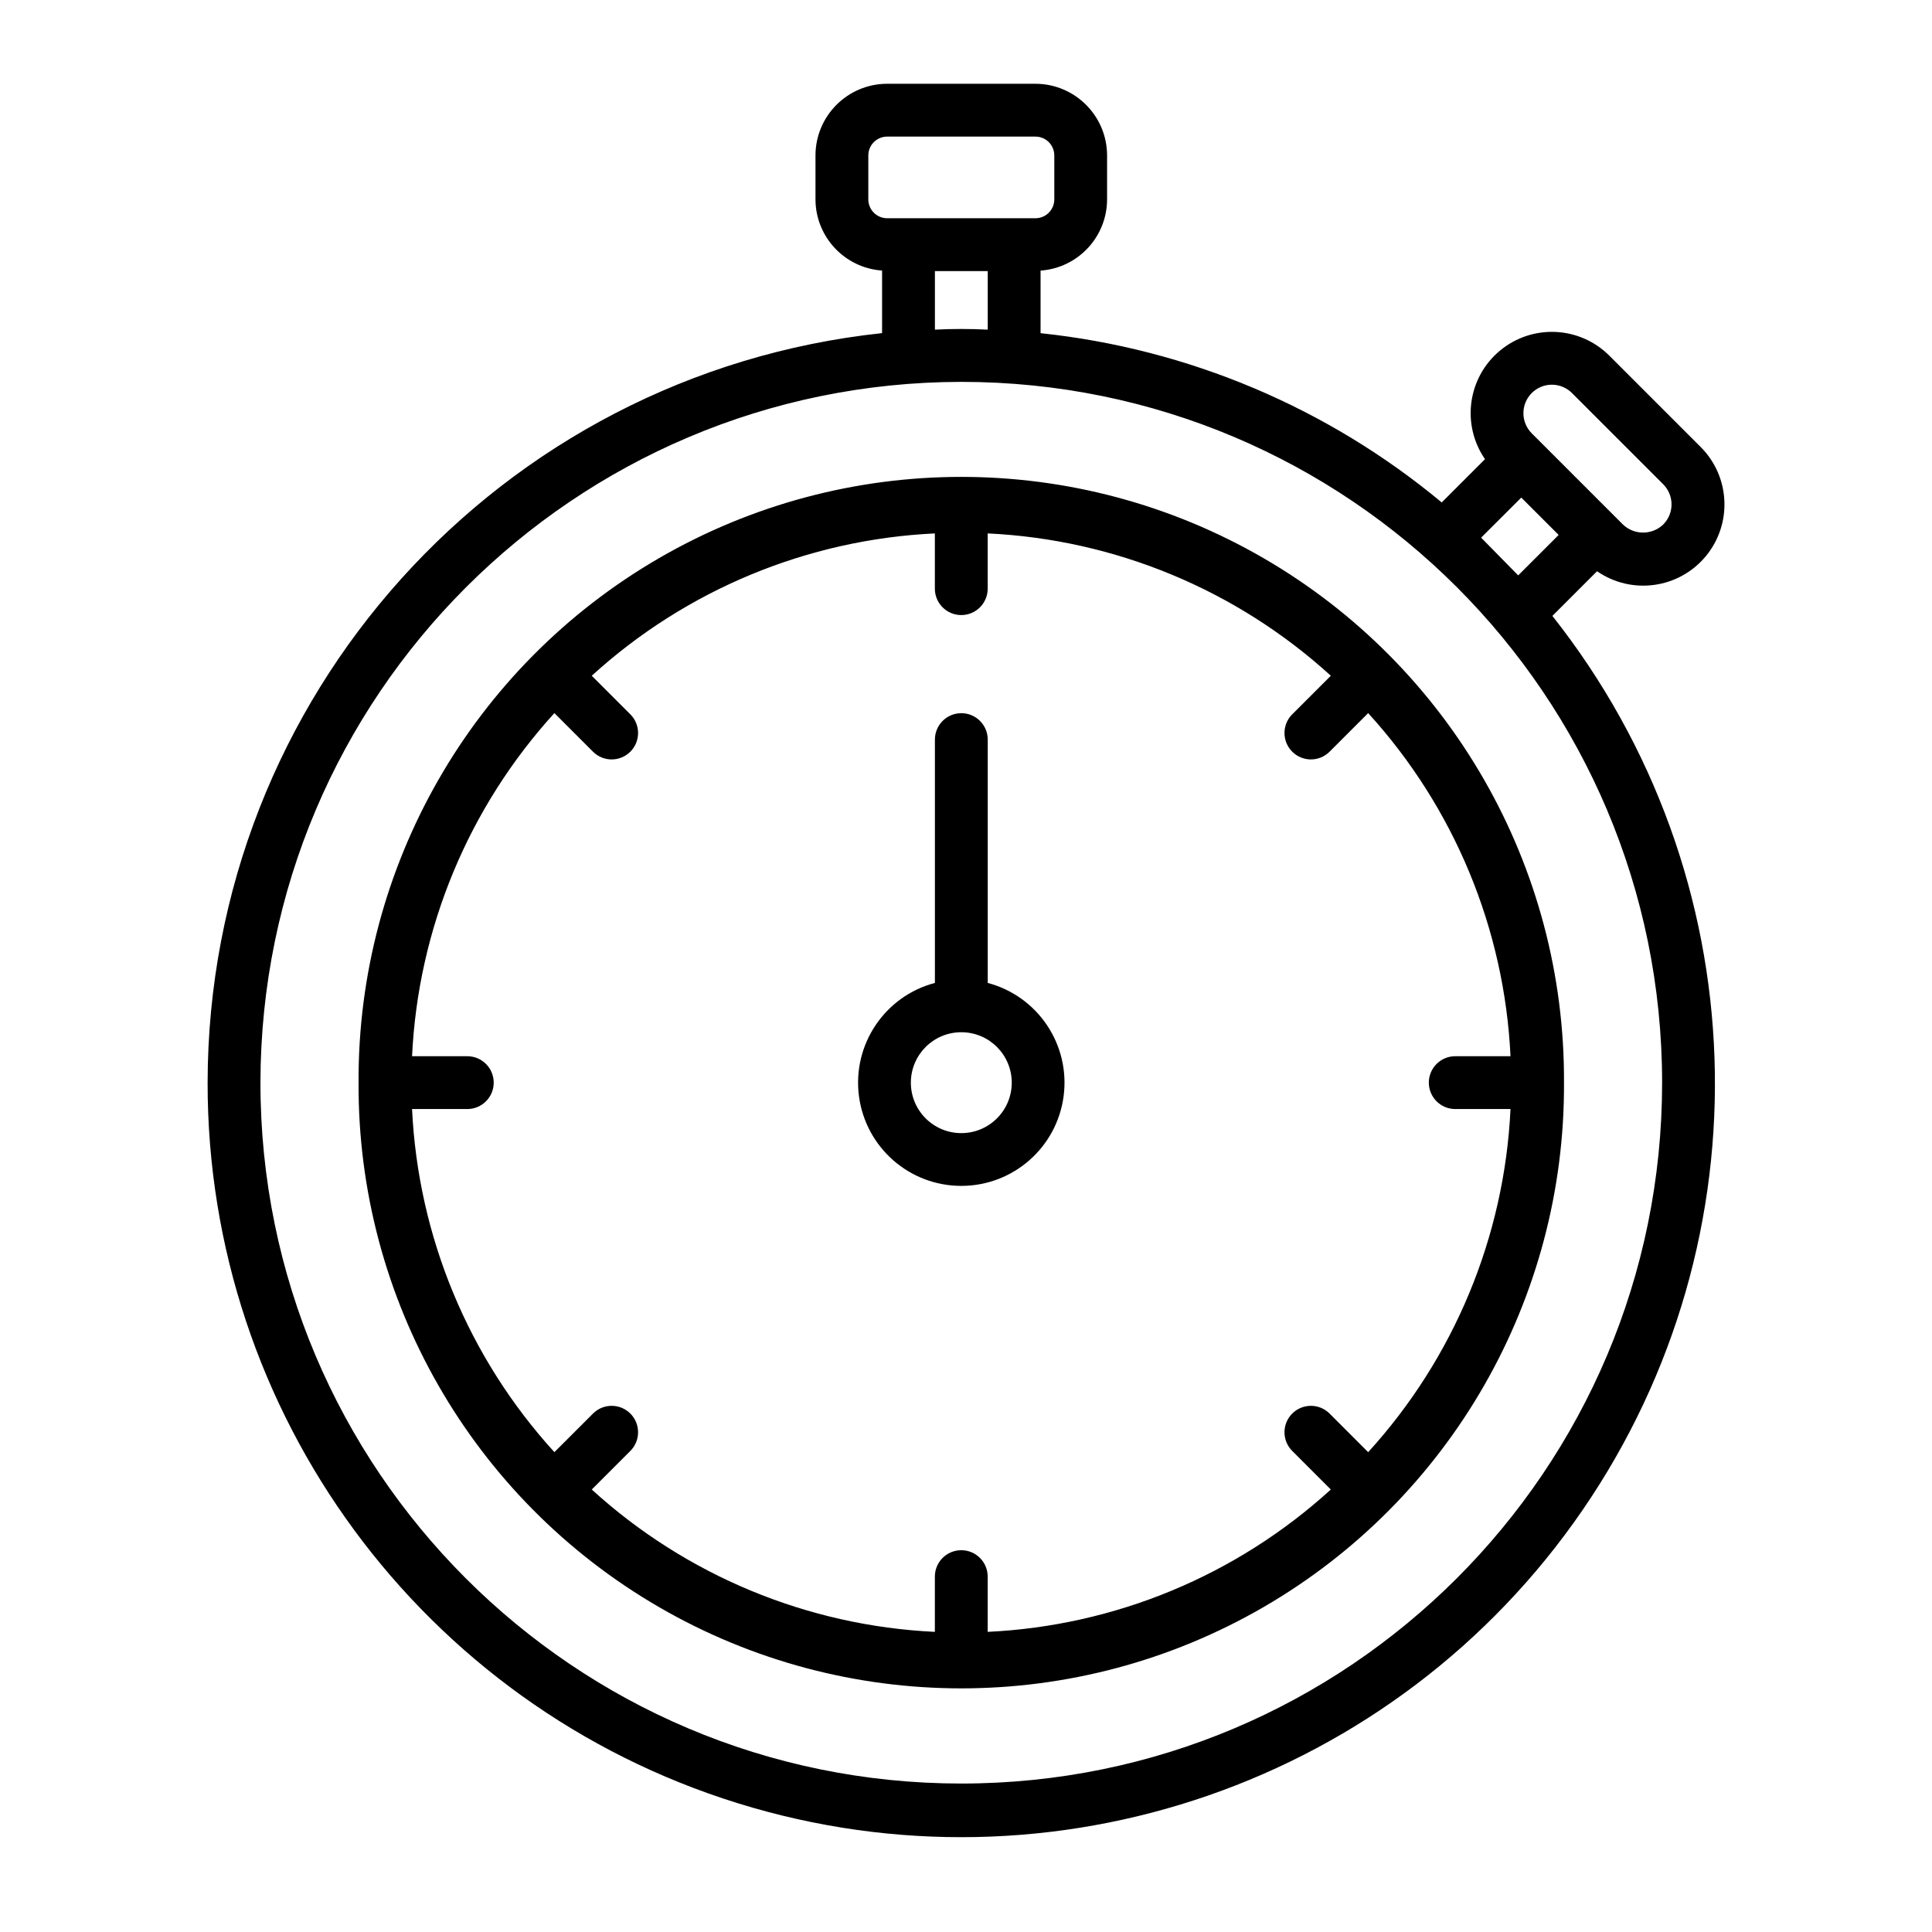
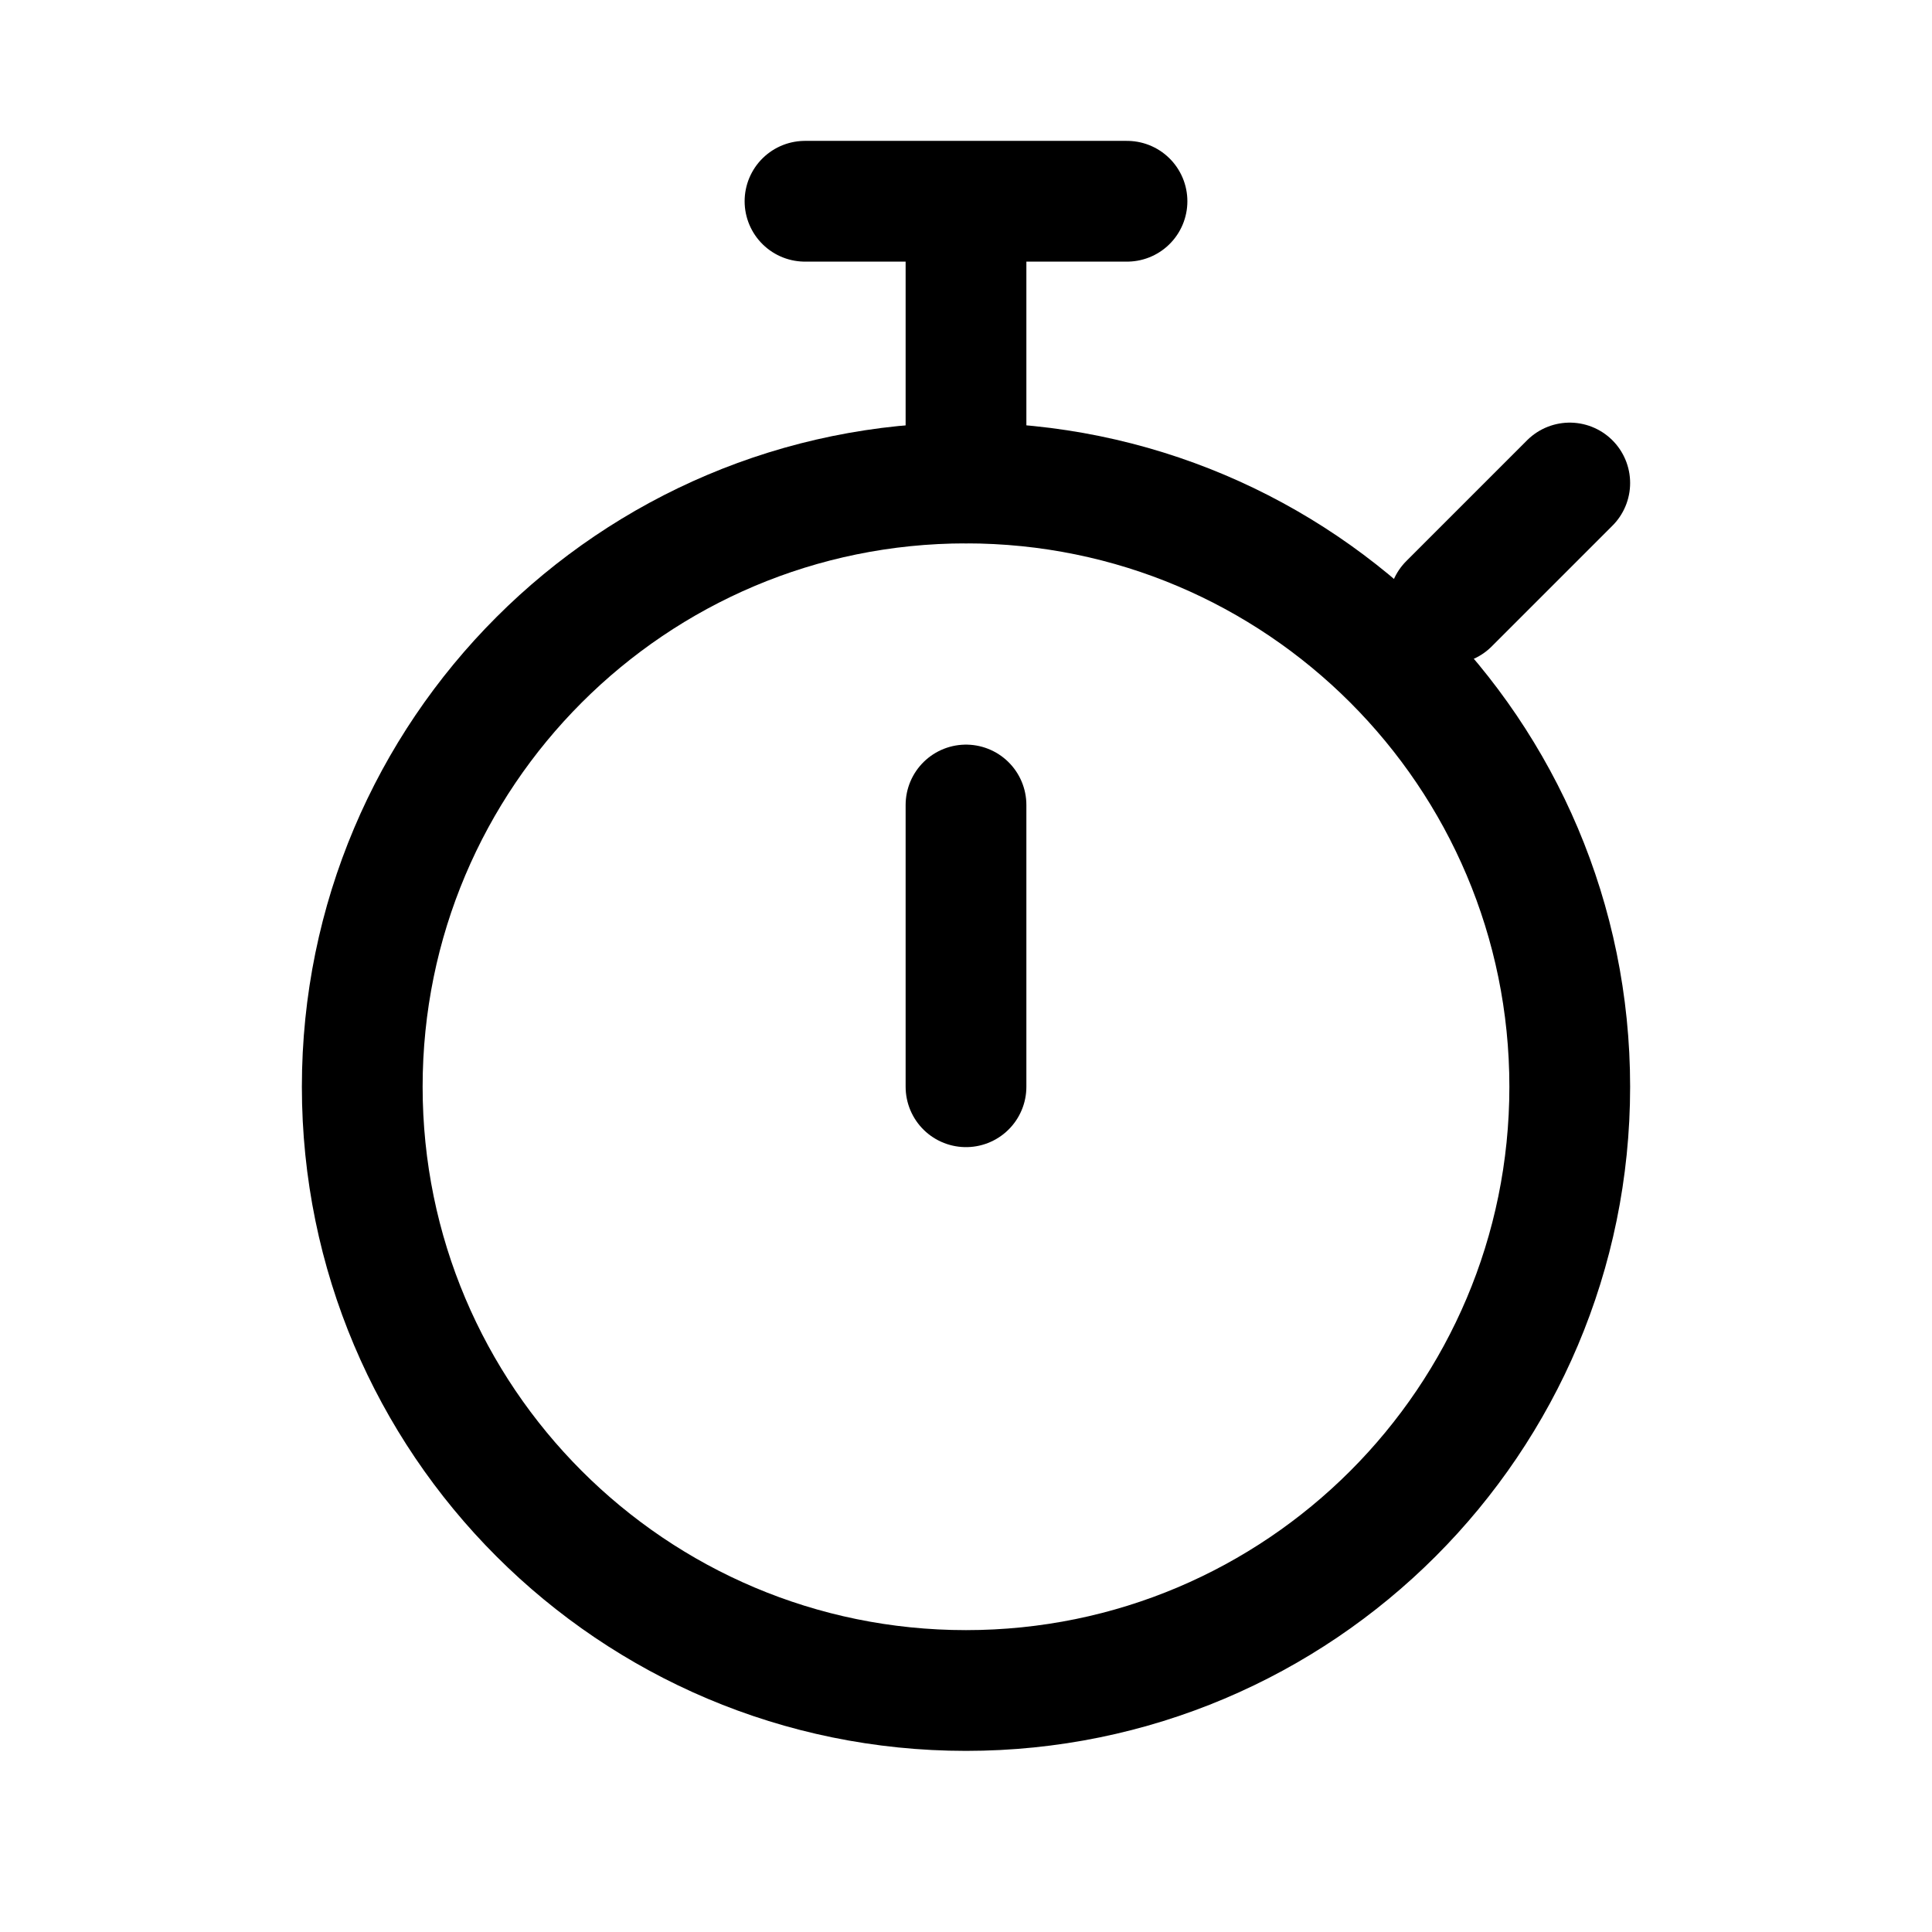
- <svg xmlns="http://www.w3.org/2000/svg" fill="currentColor" viewBox="0 0 128 128">
-   <path d="M13.755 71.727a49.932 49.932 0 1 0 89.094-30.921l2.96-2.96a5.381 5.381 0 0 0 6.858-8.238l-6.043-6.042a5.381 5.381 0 0 0-8.239 6.855l-2.867 2.867A49.7 49.7 0 0 0 68.94 22.074v-4.146a4.74 4.74 0 0 0 4.407-4.716V10.3a4.756 4.756 0 0 0-4.75-4.75h-9.819a4.756 4.756 0 0 0-4.75 4.75v2.909a4.74 4.74 0 0 0 4.412 4.716v4.145a50 50 0 0 0-44.685 49.657m87.726-45.686a1.884 1.884 0 0 1 2.668 0l6.043 6.042a1.89 1.89 0 0 1 0 2.668 1.933 1.933 0 0 1-2.668 0l-6.043-6.043a1.89 1.89 0 0 1 0-2.667m-.692 6.925 2.476 2.475-2.681 2.68-2.456-2.5zM57.528 13.212V10.3a1.25 1.25 0 0 1 1.25-1.25H68.6a1.25 1.25 0 0 1 1.25 1.25v2.909a1.25 1.25 0 0 1-1.25 1.25h-9.822a1.25 1.25 0 0 1-1.25-1.247m4.412 4.75h3.5v3.878a34 34 0 0 0-3.5 0zm1.747 7.338a46.432 46.432 0 1 1-46.432 46.427A46.485 46.485 0 0 1 63.687 25.3m0 53.268a6.837 6.837 0 0 0 1.753-13.446V49a1.75 1.75 0 0 0-3.5 0v16.121a6.837 6.837 0 0 0 1.747 13.447m-.017-10.18h.038a3.342 3.342 0 1 1-.038 0m-39.914 3.339a39.932 39.932 0 1 0 79.863 0 39.932 39.932 0 1 0-79.863 0m7.2-1.75H27.3a36.3 36.3 0 0 1 9.43-22.732l2.579 2.578a1.75 1.75 0 0 0 2.474-2.475l-2.578-2.578a36.3 36.3 0 0 1 22.732-9.43V39a1.75 1.75 0 0 0 3.5 0v-3.66a36.3 36.3 0 0 1 22.733 9.43l-2.578 2.578a1.75 1.75 0 0 0 2.474 2.475l2.578-2.578a36.3 36.3 0 0 1 9.431 22.732h-3.661a1.75 1.75 0 0 0 0 3.5h3.661a36.3 36.3 0 0 1-9.431 22.733l-2.578-2.579a1.75 1.75 0 0 0-2.474 2.475l2.578 2.579a36.3 36.3 0 0 1-22.733 9.43v-3.66a1.75 1.75 0 0 0-3.5 0v3.66a36.3 36.3 0 0 1-22.732-9.431l2.578-2.578a1.75 1.75 0 0 0-2.474-2.475l-2.579 2.578a36.3 36.3 0 0 1-9.43-22.732h3.66a1.75 1.75 0 1 0 0-3.5z" />
+ <svg xmlns="http://www.w3.org/2000/svg" viewBox="0 0 24 24" fill="none" stroke="currentColor" stroke-width="1.5" stroke-linecap="round" stroke-linejoin="round">
+   <circle cx="12" cy="13.5" r="7.5" />
+   <path d="M10 2.5h4M12 2.5V6M12 13.5V10M18 7.5 19.5 6" />
</svg>
